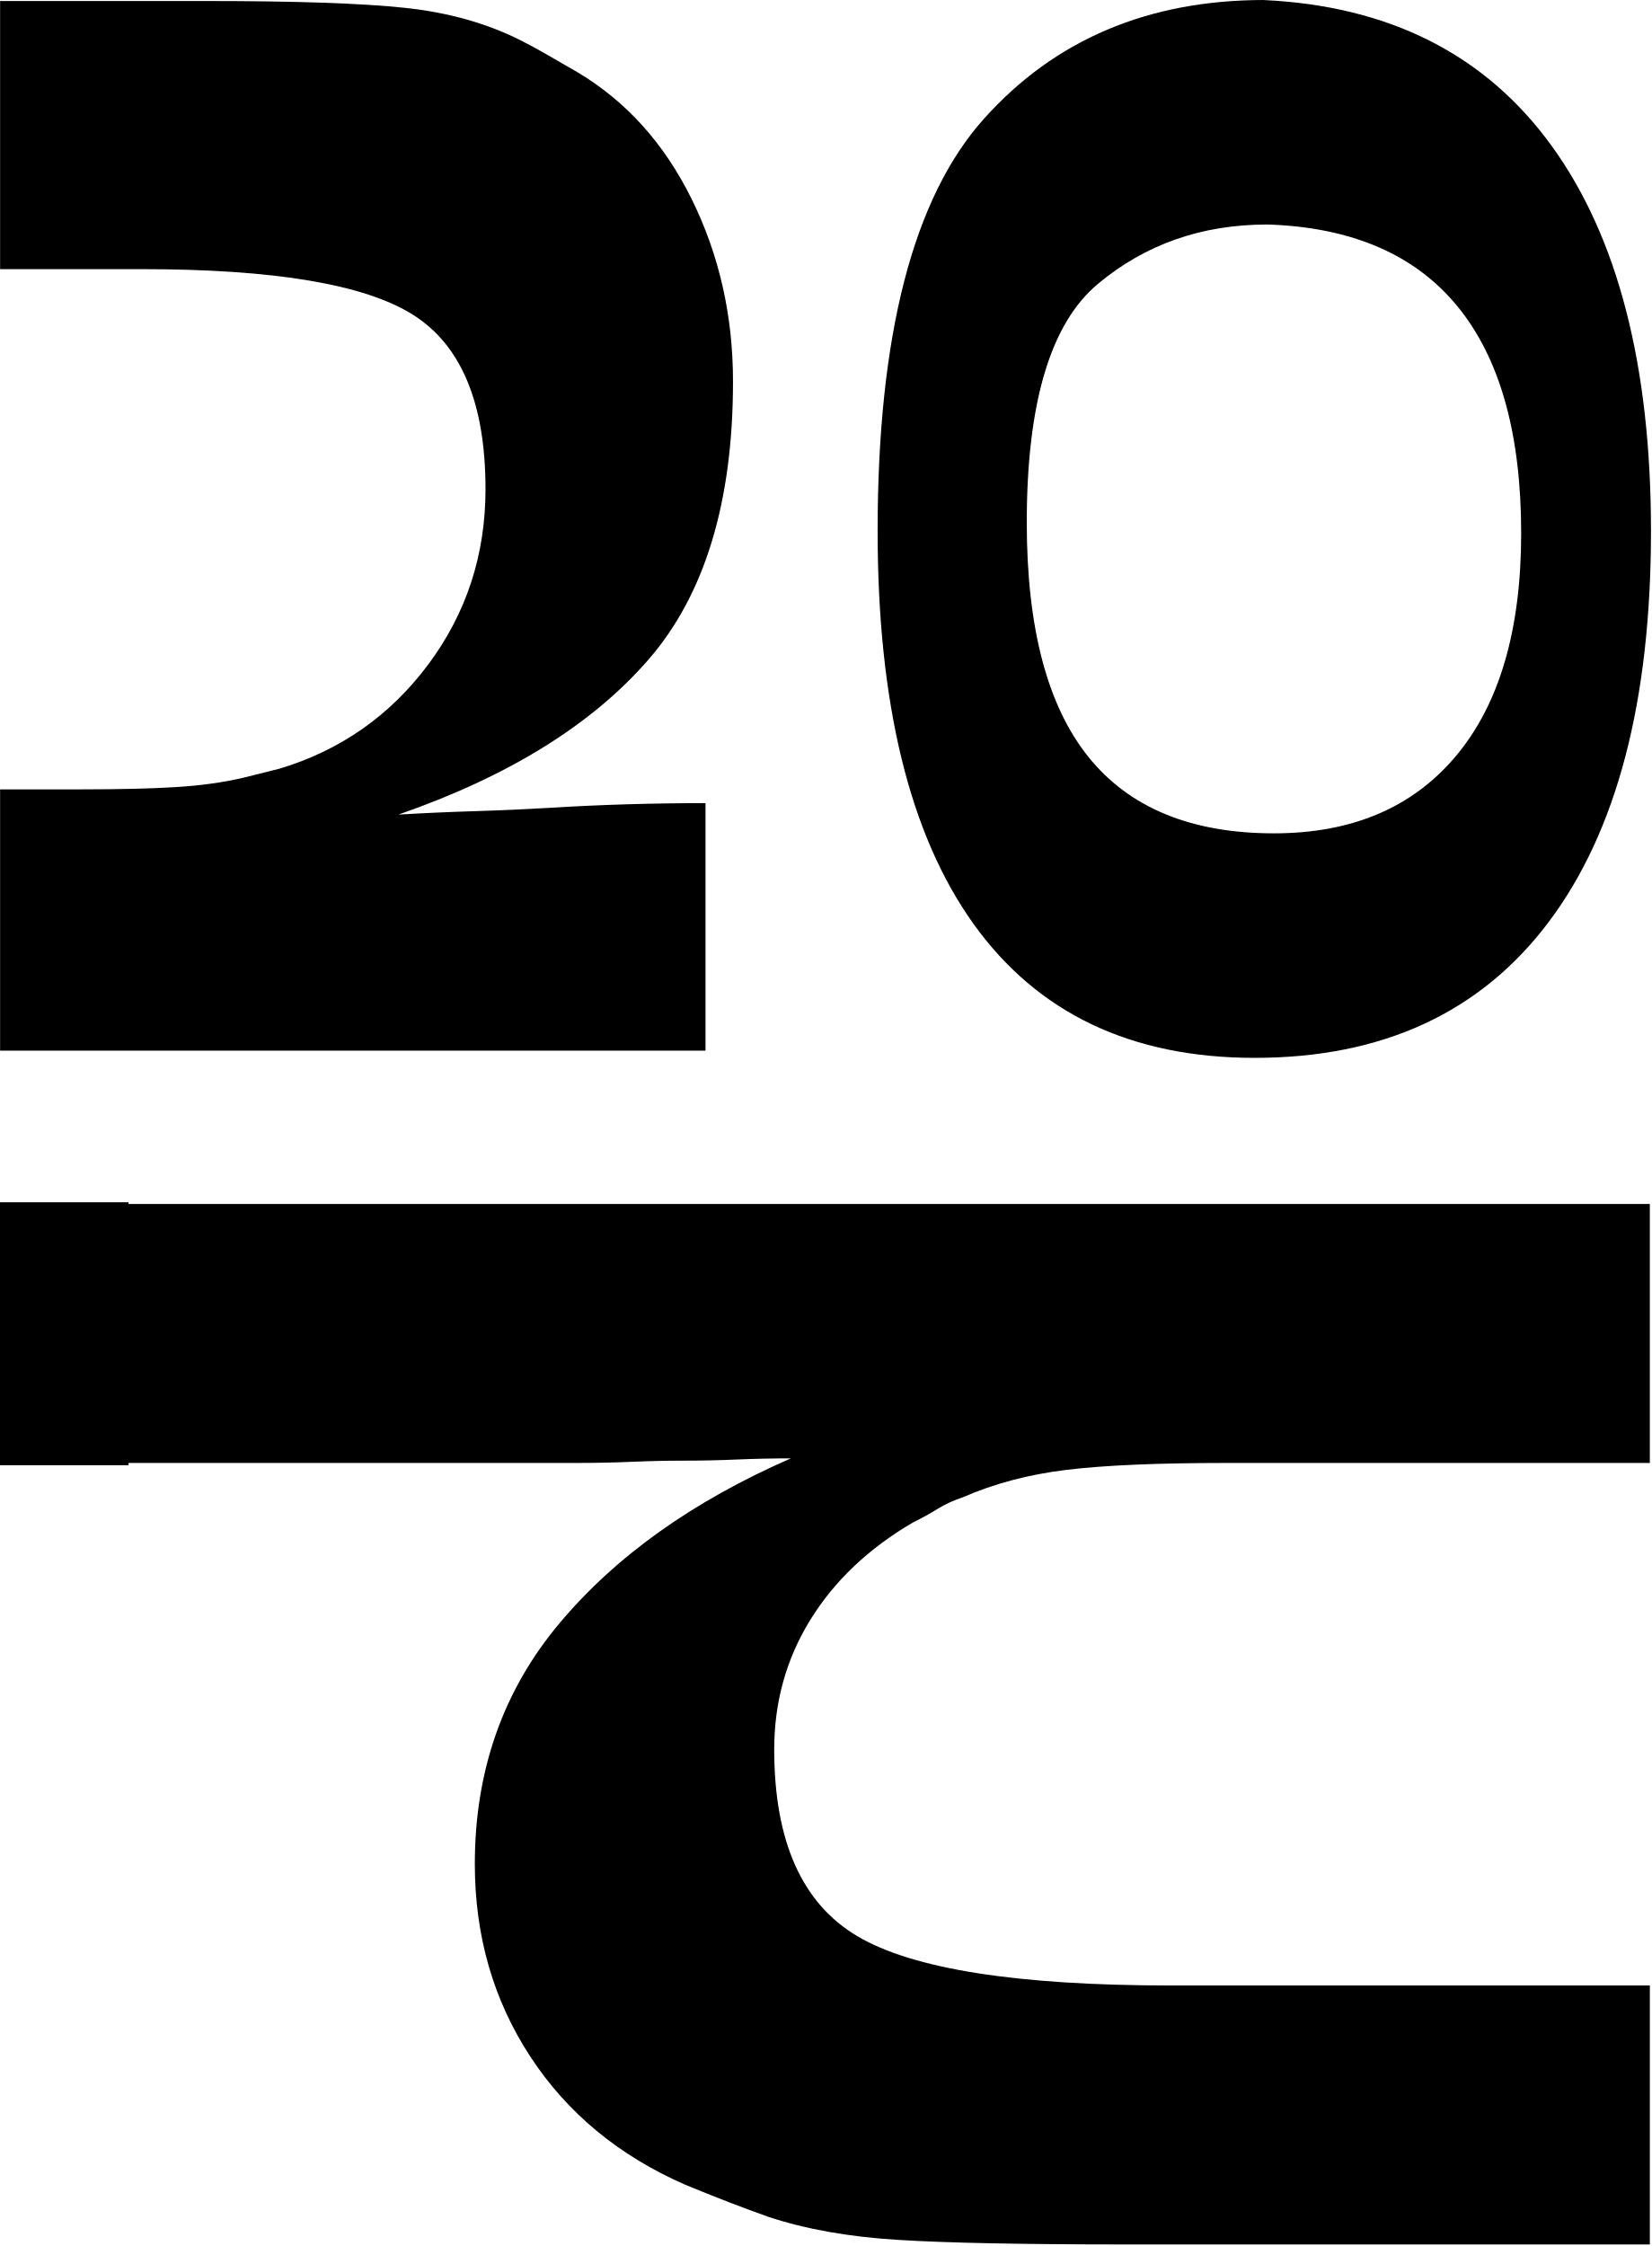
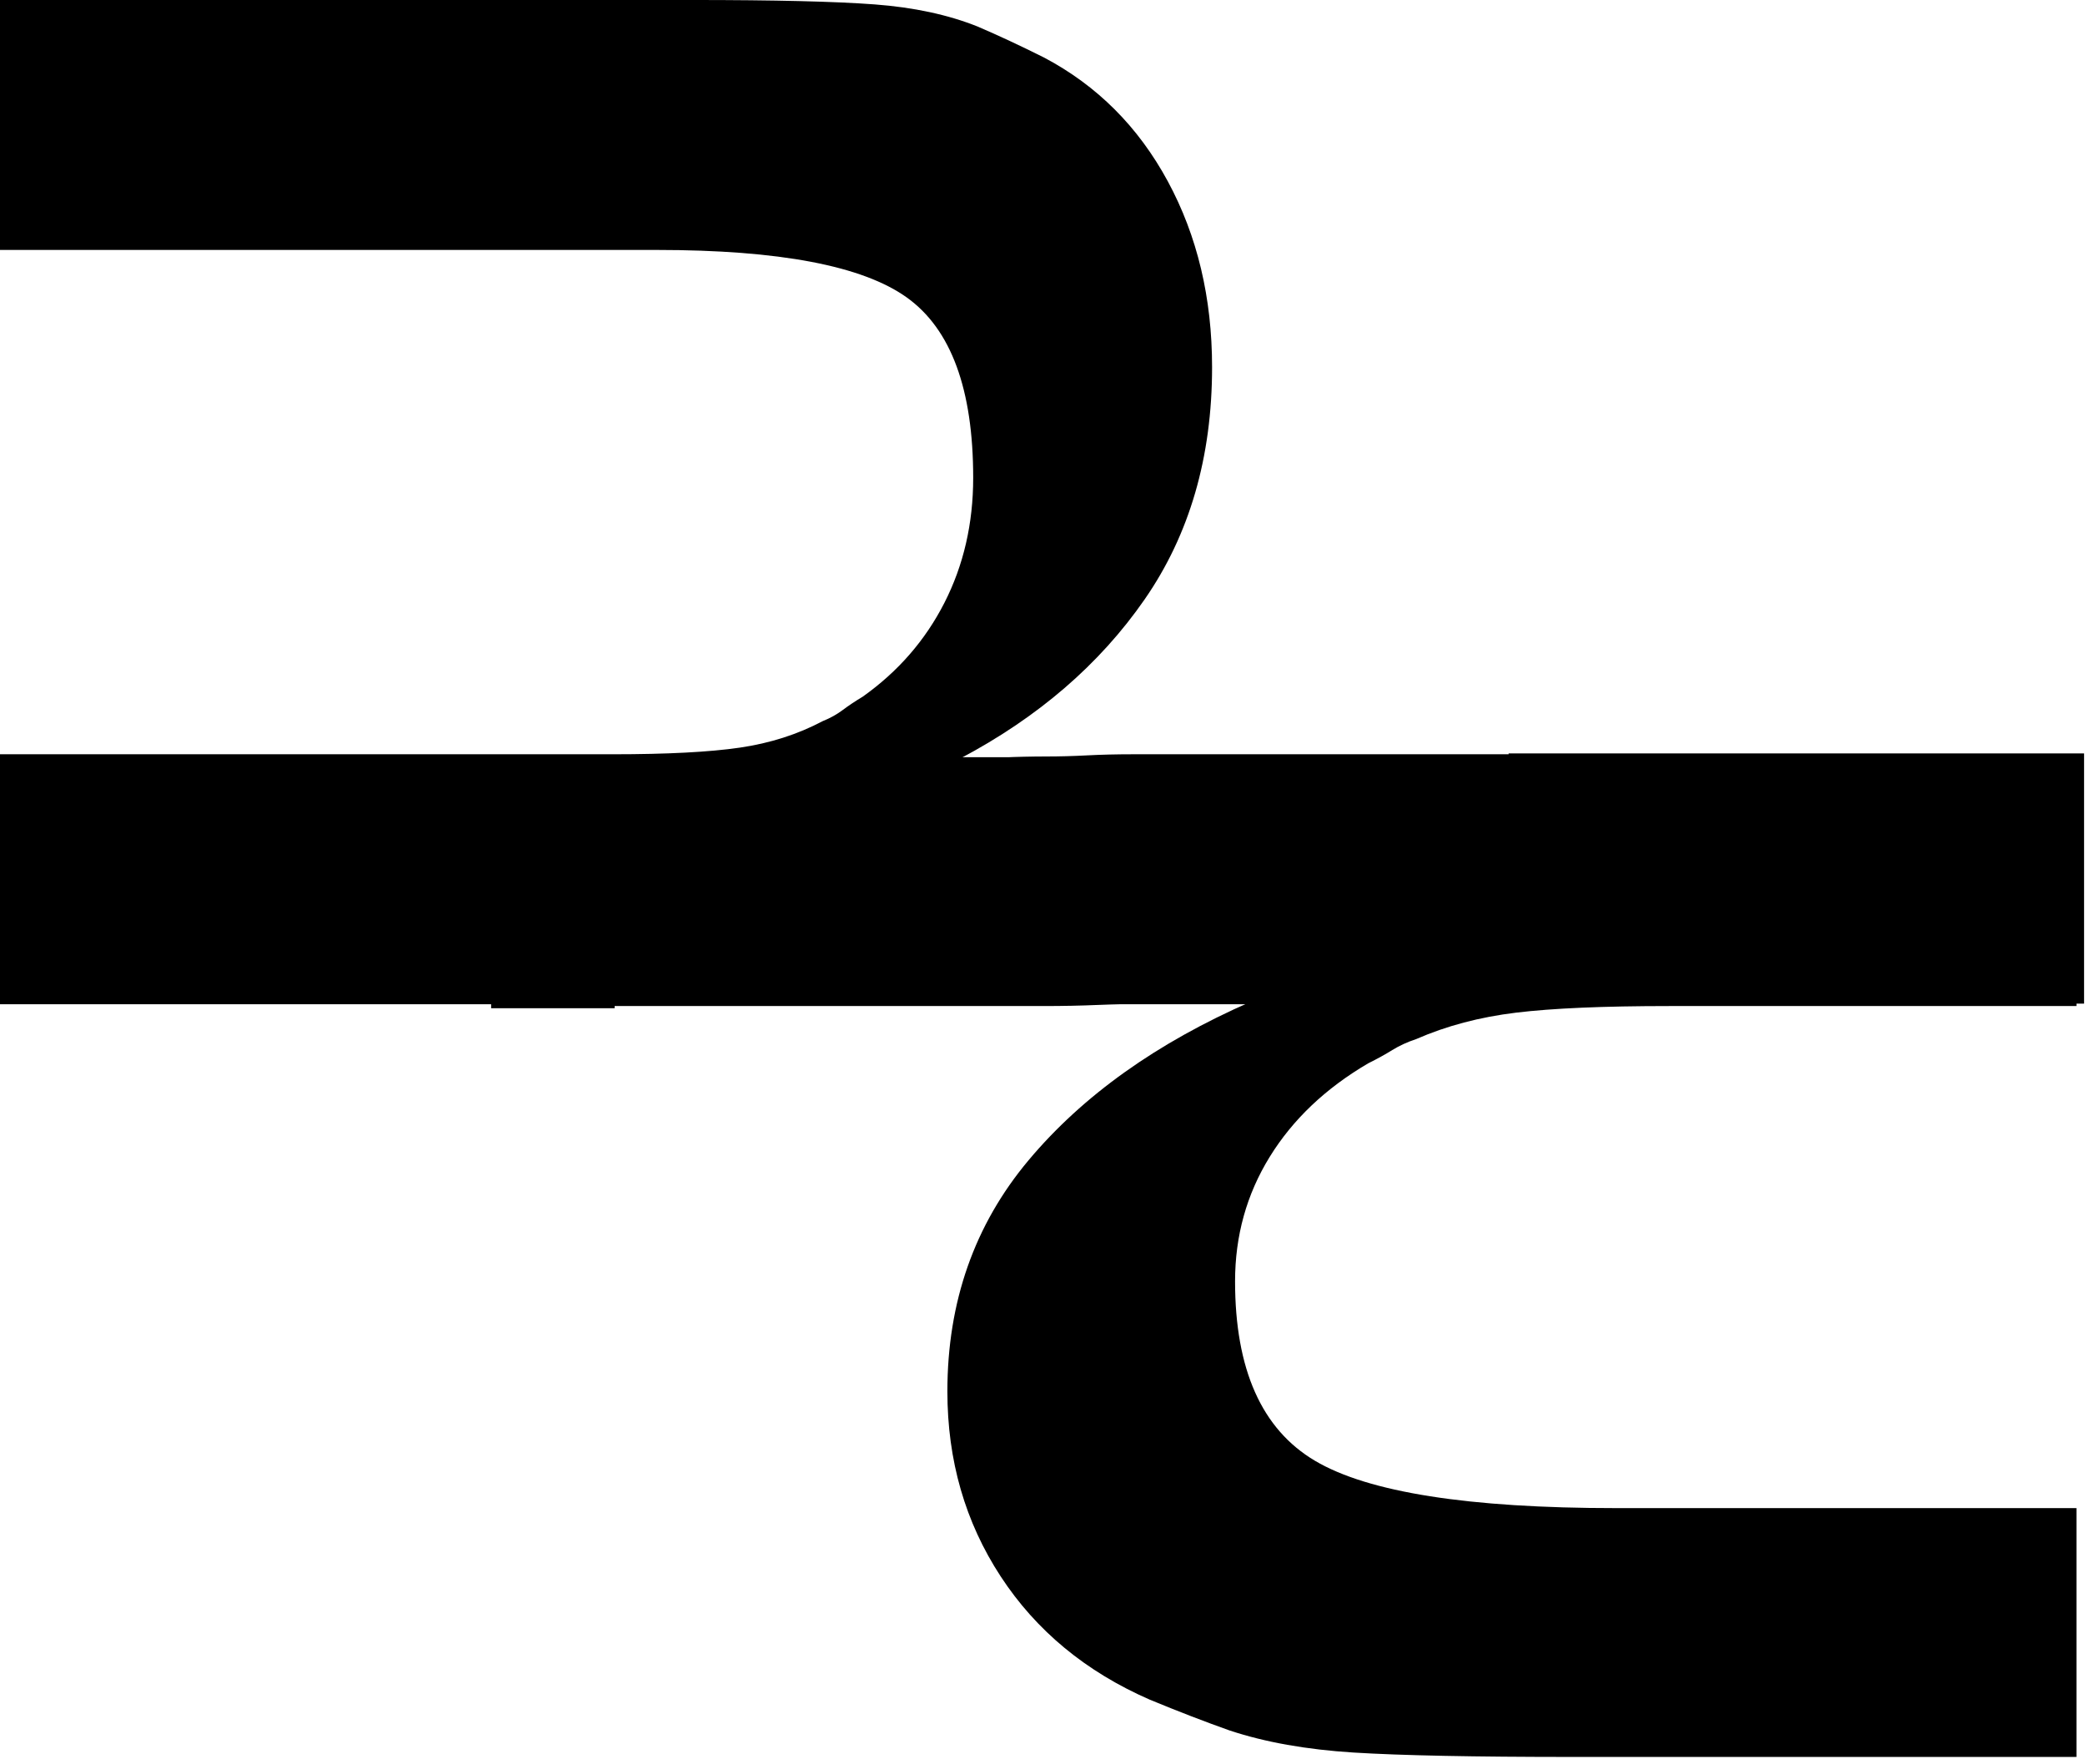
- <svg xmlns="http://www.w3.org/2000/svg" width="100%" height="100%" viewBox="0 0 761 1035" version="1.1" xml:space="preserve" style="fill-rule:evenodd;clip-rule:evenodd;stroke-linejoin:round;stroke-miterlimit:2;">
-   <path d="M0.046,484.154l325.094,0l0,-114.058c-11.969,0 -23.938,0.176 -35.907,0.528c-11.969,0.352 -23.586,0.88 -34.851,1.584c-11.969,0.704 -23.762,1.232 -35.379,1.584c-11.617,0.352 -23.41,0.88 -35.379,1.584c50.692,-17.601 89.064,-41.364 115.114,-71.286c26.05,-29.923 39.075,-72.694 39.075,-128.315c0,-30.275 -6.337,-58.261 -19.01,-83.959c-12.673,-25.698 -30.275,-45.236 -52.804,-58.613c-4.928,-2.816 -9.505,-5.456 -13.729,-7.921c-4.224,-2.464 -8.449,-4.752 -12.673,-6.865c-15.489,-7.745 -33.091,-12.673 -52.804,-14.785c-19.714,-2.112 -50.34,-3.168 -91.88,-3.168l-94.867,0l0,123.563l65.296,0c61.253,0 102.969,7.041 125.147,21.122c22.178,14.081 33.267,40.835 33.267,80.263c0,30.275 -8.801,57.205 -26.402,80.791c-17.601,23.586 -40.483,39.603 -68.646,48.052l-16.897,4.224c-9.153,2.112 -19.362,3.52 -30.627,4.224c-11.265,0.704 -26.05,1.056 -44.356,1.056l-36.782,0l0,120.394Z" />
-   <path d="M582.035,0c58.129,2.653 102.468,25.037 133.017,67.153c30.549,42.116 45.824,101.31 45.824,177.583c0,78.263 -15.699,138.286 -47.097,180.071c-31.398,41.784 -76.586,62.677 -135.563,62.677c-56.856,0 -100.028,-20.561 -129.517,-61.682c-29.489,-41.121 -44.233,-101.476 -44.233,-181.065c0,-90.201 16.335,-153.541 49.006,-190.019c32.671,-36.478 75.737,-54.718 129.199,-54.718l-0.636,0Zm1.909,103.466c-30.125,0 -56.113,9.12 -77.965,27.359c-21.851,18.239 -32.777,54.883 -32.777,109.933c0,48.417 9.441,84.398 28.322,107.943c18.881,23.545 47.415,35.318 85.602,35.318c36.065,0 64.069,-11.938 84.011,-35.815c19.942,-23.877 29.913,-58.034 29.913,-102.471c0,-45.764 -9.759,-80.584 -29.277,-104.461c-19.518,-23.877 -48.582,-36.478 -87.193,-37.805l-0.636,0Z" style="fill-rule:nonzero;" />
-   <path d="M760.349,554.82l-726.769,0l0,119.338l231.243,0c9.369,0 18.099,-0.176 26.19,-0.528c8.091,-0.352 15.97,-0.528 23.635,-0.528c8.517,0 16.822,-0.176 24.913,-0.528c8.091,-0.352 16.396,-0.528 24.913,-0.528c-45.141,19.714 -80.701,45.06 -106.678,76.038c-25.978,30.979 -38.966,67.942 -38.966,110.889c0,33.091 8.517,62.661 25.552,88.712c17.034,26.05 40.883,45.764 71.545,59.141c6.814,2.816 13.415,5.456 19.803,7.921c6.388,2.464 12.563,4.752 18.525,6.865c17.034,5.632 36.837,9.153 59.408,10.561c22.571,1.408 57.704,2.112 105.401,2.112l241.287,0l0,-119.338l-220.846,0c-70.693,0 -118.815,-7.569 -144.367,-22.706c-25.552,-15.137 -38.328,-43.828 -38.328,-86.071c0,-21.826 5.536,-41.716 16.609,-59.669c11.072,-17.954 26.829,-32.915 47.271,-44.884c4.259,-2.112 8.091,-4.224 11.498,-6.337c3.407,-2.112 7.24,-3.872 11.498,-5.28c14.479,-6.337 30.449,-10.561 47.909,-12.673c17.46,-2.112 41.947,-3.168 73.461,-3.168l195.294,0l0,-119.338Z" />
-   <path d="M0,675.204l59.232,0l0,-121.184l-59.232,0l0,121.184Z" />
+ <svg xmlns="http://www.w3.org/2000/svg" width="100%" height="100%" viewBox="0 0 240 203" version="1.1" xml:space="preserve" style="fill-rule:evenodd;clip-rule:evenodd;stroke-linejoin:round;stroke-miterlimit:2;">
+   <g>
+     <path d="M239.017,87.157l-174.425,0l0,28.641l55.498,0c2.249,0 4.344,-0.042 6.286,-0.127c1.942,-0.084 3.833,-0.127 5.672,-0.127c2.044,0 4.037,-0.042 5.979,-0.127c1.942,-0.084 3.935,-0.127 5.979,-0.127c-10.834,4.731 -19.368,10.814 -25.603,18.249c-6.235,7.435 -9.352,16.306 -9.352,26.613c0,7.942 2.044,15.039 6.132,21.291c4.088,6.252 9.812,10.983 17.171,14.194c1.635,0.676 3.22,1.31 4.753,1.901c1.533,0.591 3.015,1.141 4.446,1.648c4.088,1.352 8.841,2.197 14.258,2.535c5.417,0.338 13.849,0.507 25.296,0.507l57.909,0l0,-28.641l-53.003,0c-16.966,0 -28.516,-1.816 -34.648,-5.449c-6.132,-3.633 -9.199,-10.519 -9.199,-20.657c0,-5.238 1.329,-10.012 3.986,-14.321c2.657,-4.309 6.439,-7.9 11.345,-10.772c1.022,-0.507 1.942,-1.014 2.76,-1.521c0.818,-0.507 1.738,-0.929 2.76,-1.267c3.475,-1.521 7.308,-2.535 11.498,-3.042c4.19,-0.507 10.067,-0.76 17.631,-0.76l46.871,0l0,-28.641Z" />
+     <path d="M56.533,116.049l14.216,0l0,-29.084l-14.216,0l0,29.084Z" />
+     <path d="M0,115.588l176.437,0l0,-28.77l-46.083,0c-1.867,0 -3.607,0.042 -5.219,0.127c-1.612,0.085 -3.182,0.127 -4.71,0.127c-1.697,0 -3.352,0.042 -4.965,0.127c-1.612,0.085 -3.267,0.127 -4.965,0.127c8.996,-4.753 16.082,-10.863 21.259,-18.331c5.177,-7.468 7.765,-16.379 7.765,-26.733c0,-7.977 -1.697,-15.106 -5.092,-21.386c-3.395,-6.28 -8.147,-11.033 -14.258,-14.258c-1.358,-0.679 -2.673,-1.315 -3.946,-1.909c-1.273,-0.594 -2.504,-1.146 -3.692,-1.655c-3.395,-1.358 -7.341,-2.207 -11.839,-2.546c-4.498,-0.339 -11.499,-0.509 -21.004,-0.509l-79.69,0l0,28.77l75.616,0c14.088,-0 23.678,1.825 28.77,5.474c5.092,3.649 7.638,10.566 7.638,20.75c0,5.262 -1.103,10.057 -3.31,14.385c-2.207,4.328 -5.347,7.935 -9.42,10.82c-0.849,0.509 -1.612,1.018 -2.291,1.528c-0.679,0.509 -1.443,0.934 -2.291,1.273c-2.885,1.528 -6.068,2.546 -9.547,3.055c-3.48,0.509 -8.359,0.764 -14.639,0.764l-70.524,0l0,28.77Z" />
+     <rect x="173.653" y="86.72" width="66.24" height="28.8" />
+   </g>
</svg>
